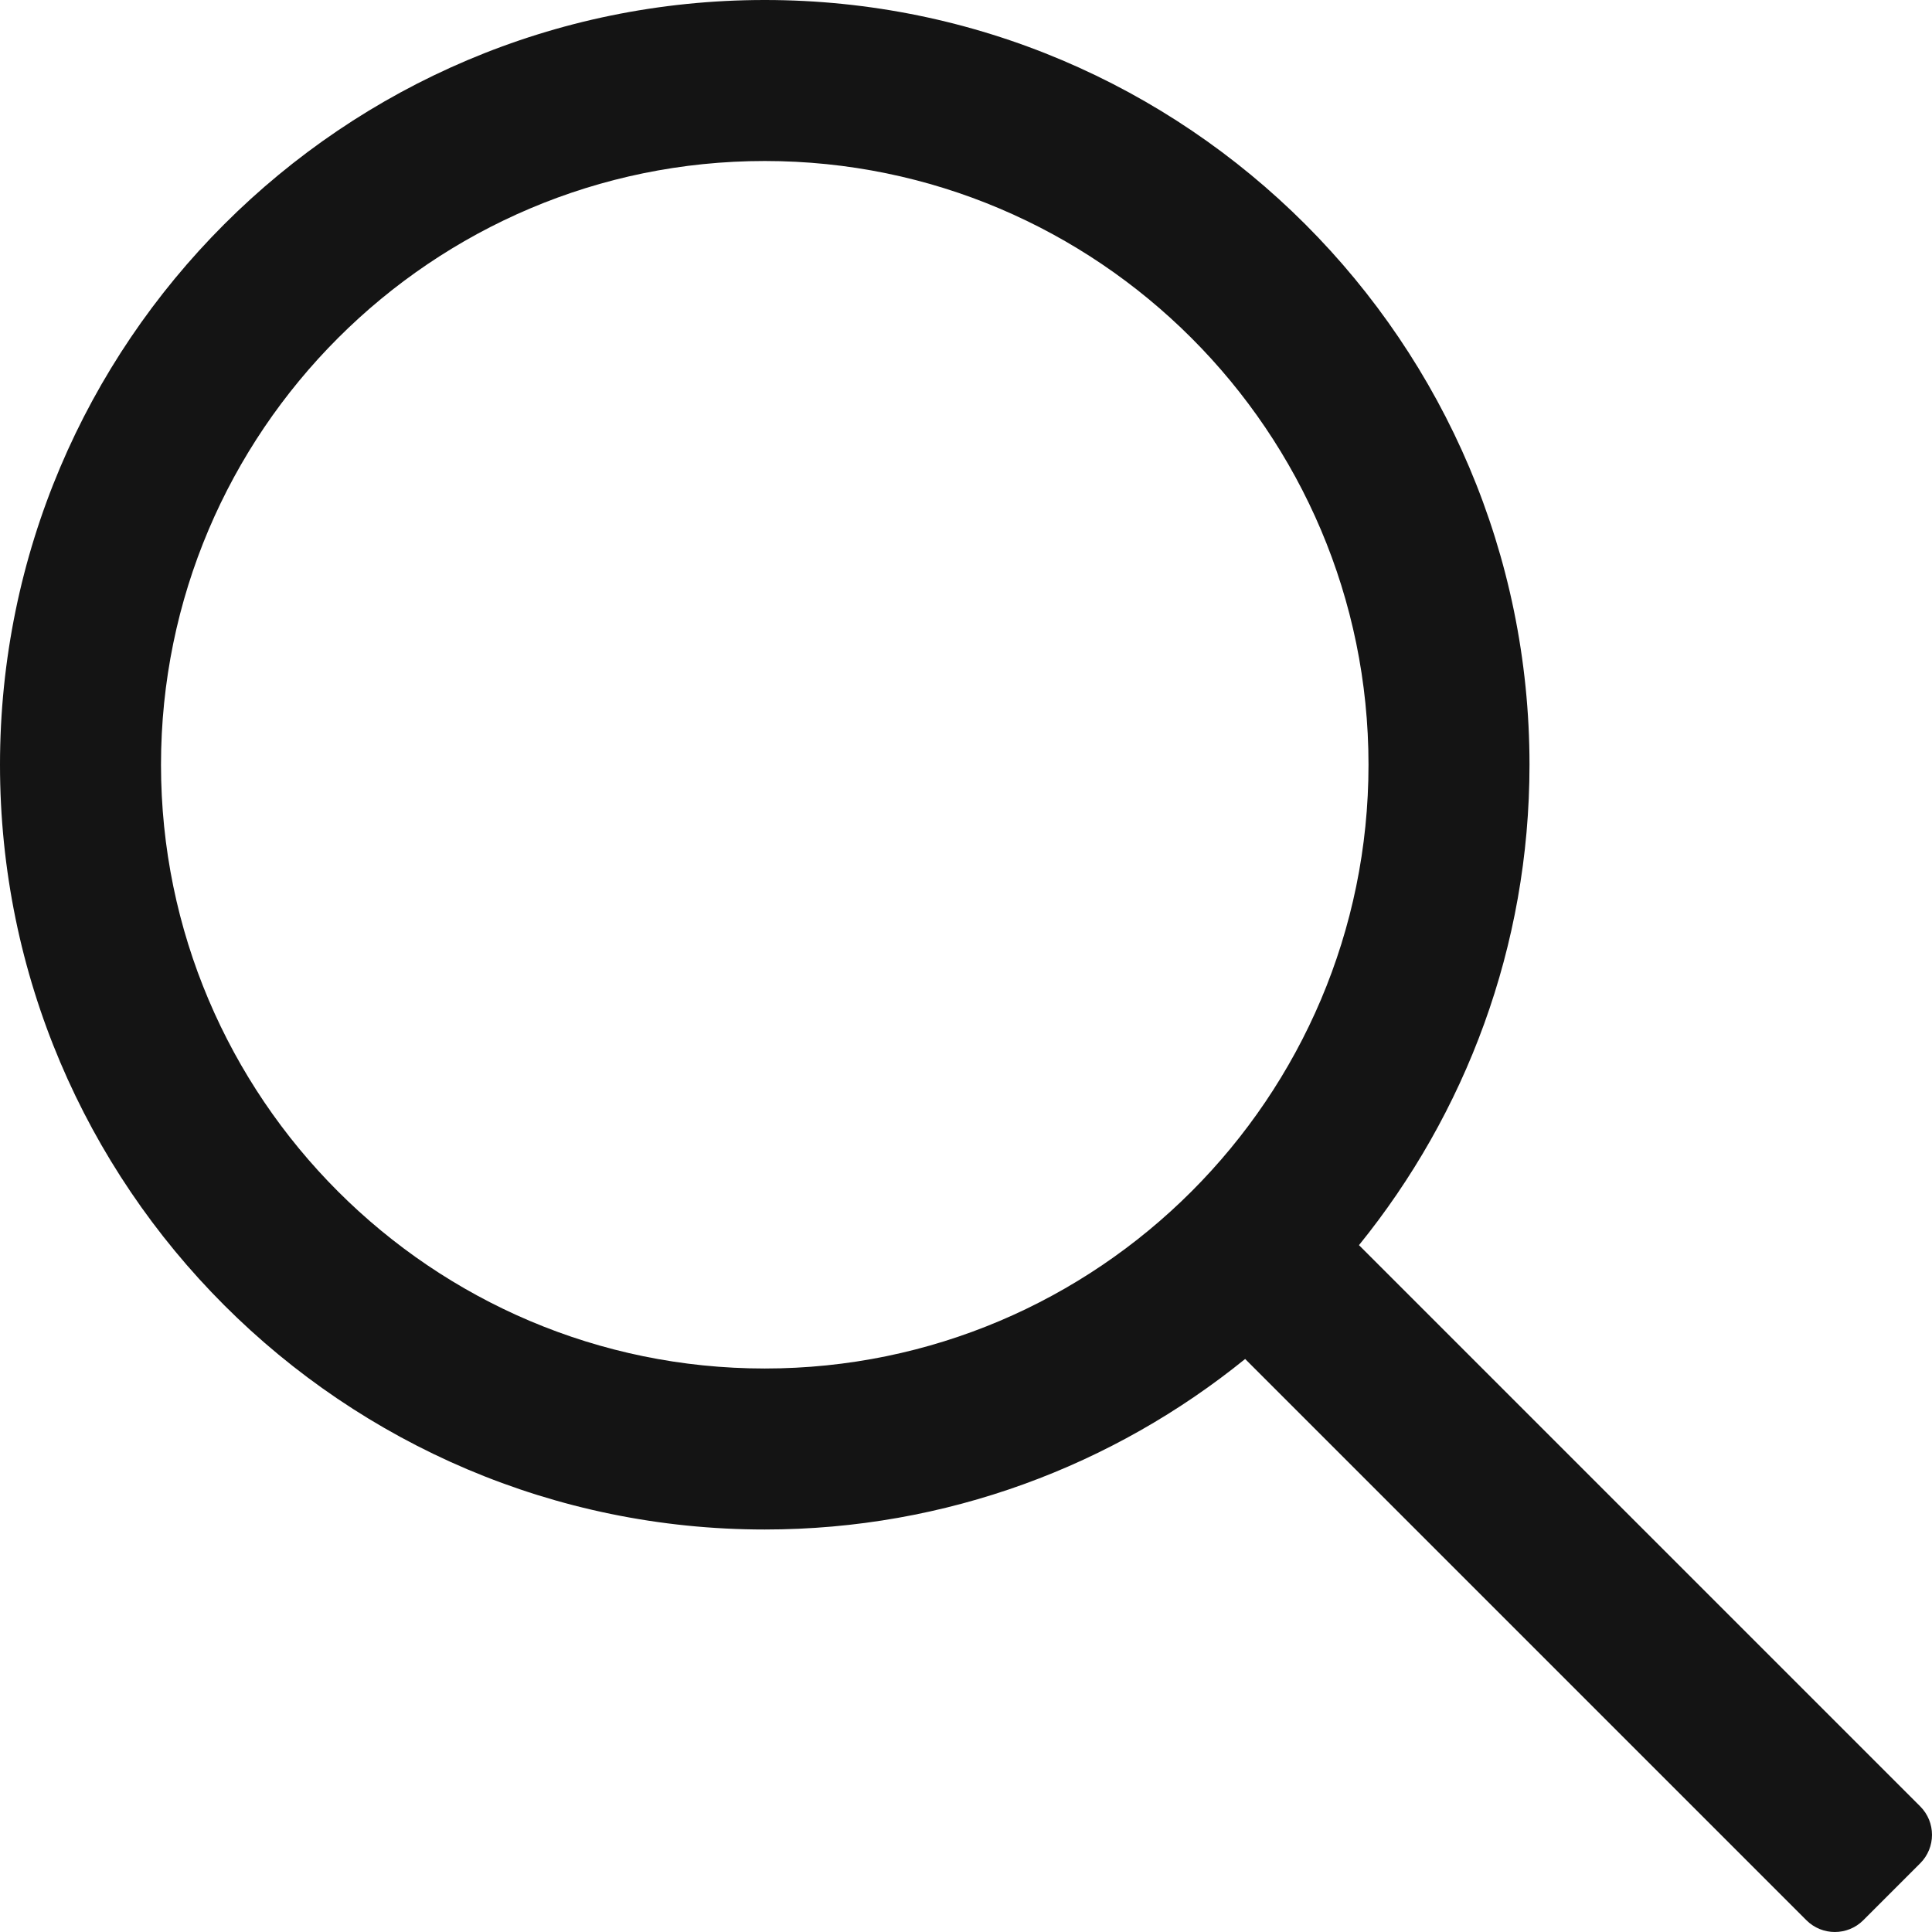
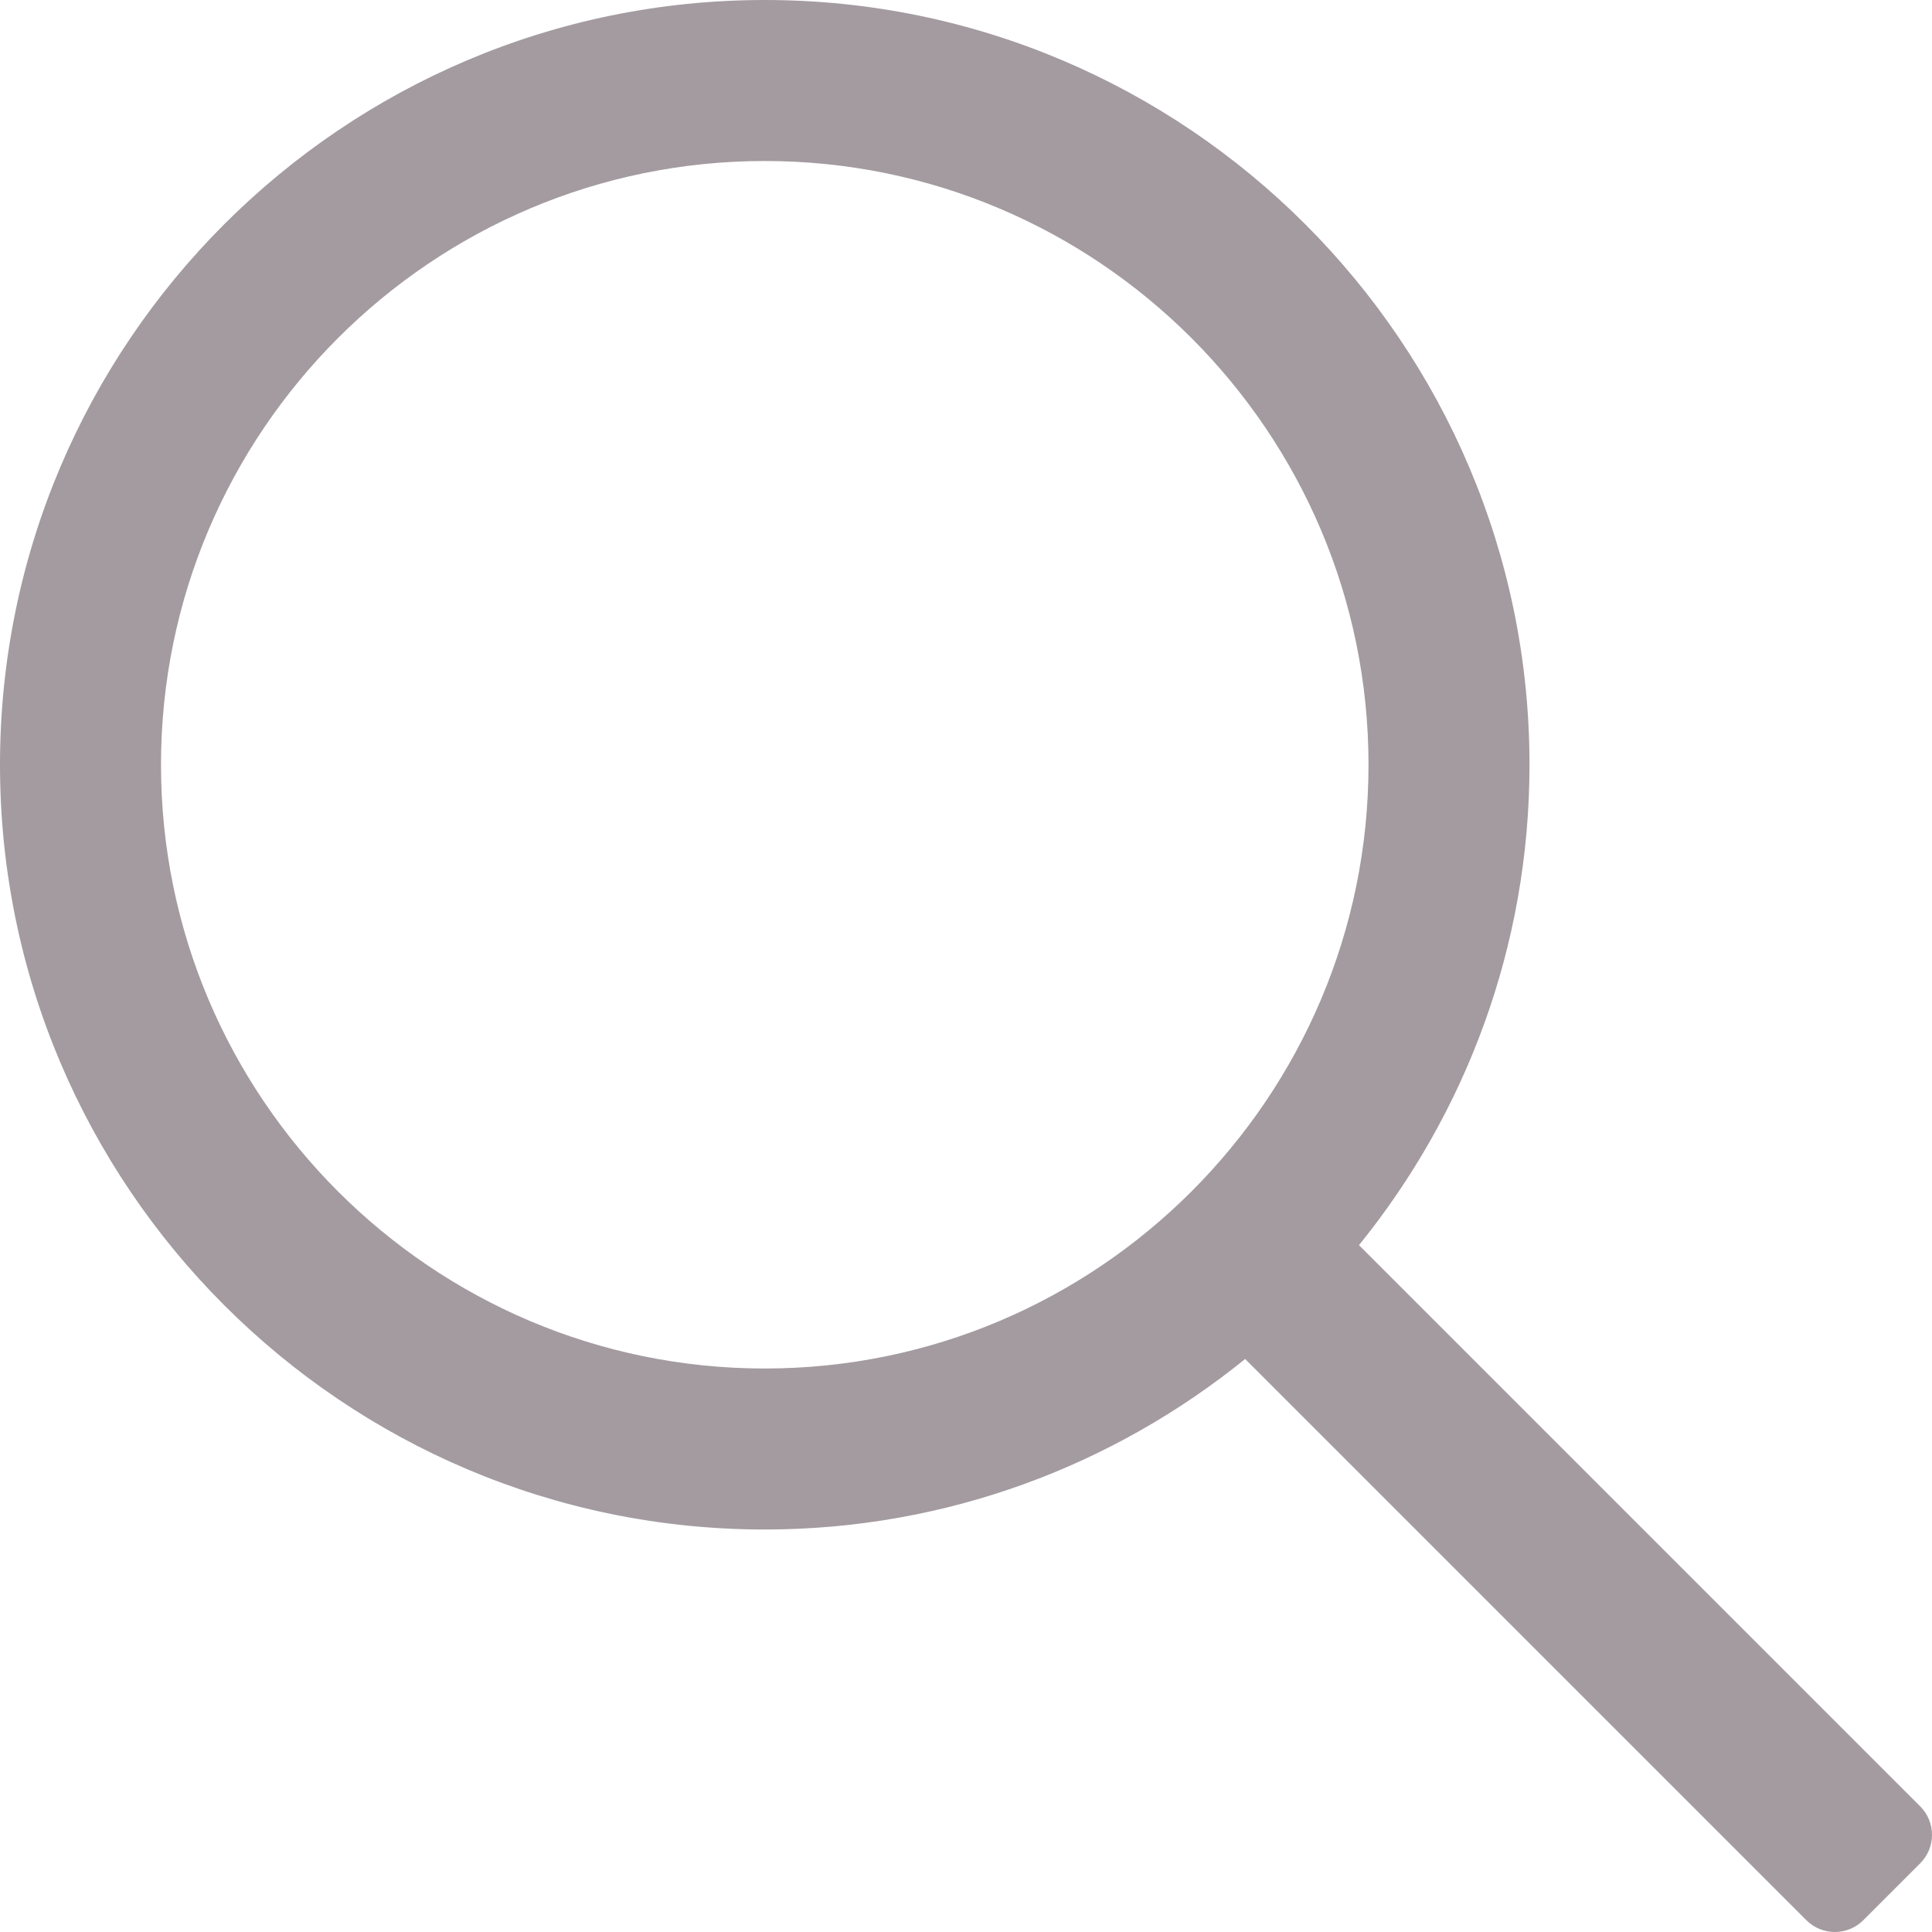
- <svg xmlns="http://www.w3.org/2000/svg" version="1.1" id="Capa_1" x="0px" y="0px" viewBox="0 0 511.999 511.999" style="enable-background:new 0 0 511.999 511.999;  fill: #141414;" xml:space="preserve">
+ <svg xmlns="http://www.w3.org/2000/svg" version="1.1" id="Capa_1" x="0px" y="0px" viewBox="0 0 511.999 511.999" style="enable-background:new 0 0 511.999 511.999;  fill: #a39ba0;" xml:space="preserve">
  <g>
    <g>
      <path d="M508.874,478.708L360.142,329.976c28.21-34.827,45.191-79.103,45.191-127.309c0-111.75-90.917-202.667-202.667-202.667    S0,90.917,0,202.667s90.917,202.667,202.667,202.667c48.206,0,92.482-16.982,127.309-45.191l148.732,148.732    c4.167,4.165,10.919,4.165,15.086,0l15.081-15.082C513.04,489.627,513.04,482.873,508.874,478.708z M202.667,362.667    c-88.229,0-160-71.771-160-160s71.771-160,160-160s160,71.771,160,160S290.896,362.667,202.667,362.667z" />
    </g>
  </g>
  <g>
</g>
  <g>
</g>
  <g>
</g>
  <g>
</g>
  <g>
</g>
  <g>
</g>
  <g>
</g>
  <g>
</g>
  <g>
</g>
  <g>
</g>
  <g>
</g>
  <g>
</g>
  <g>
</g>
  <g>
</g>
  <g>
</g>
</svg>
